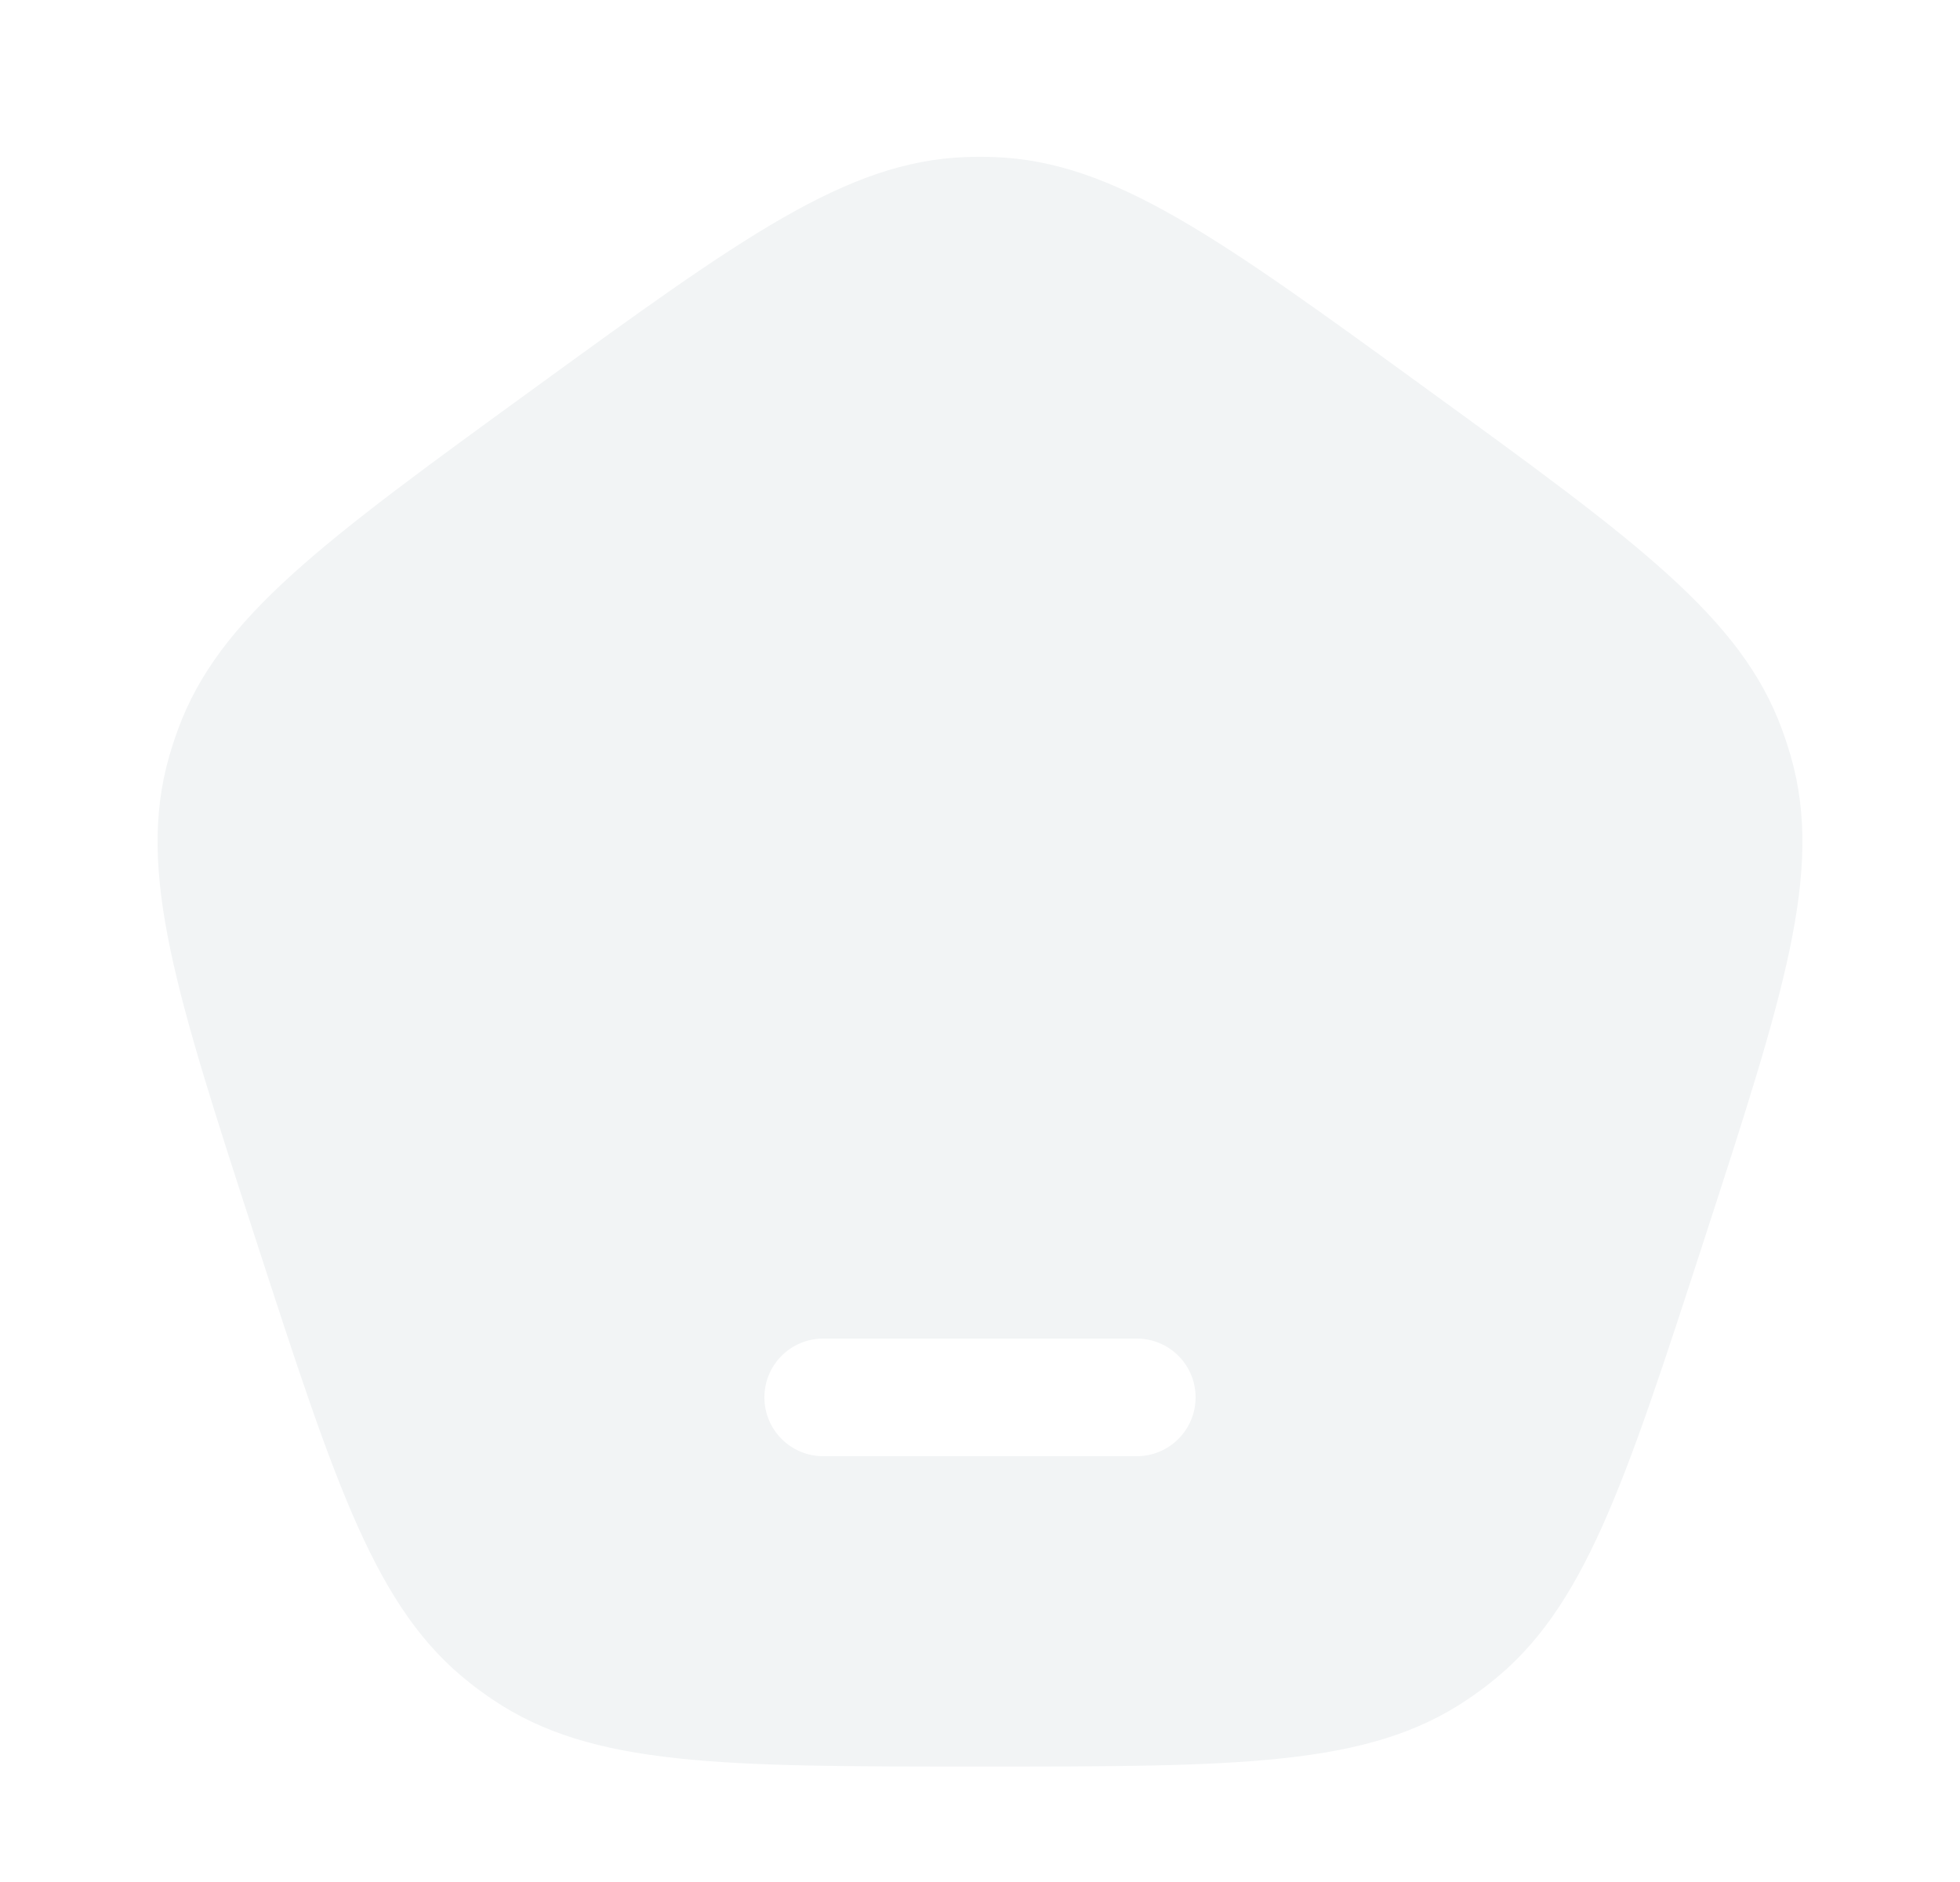
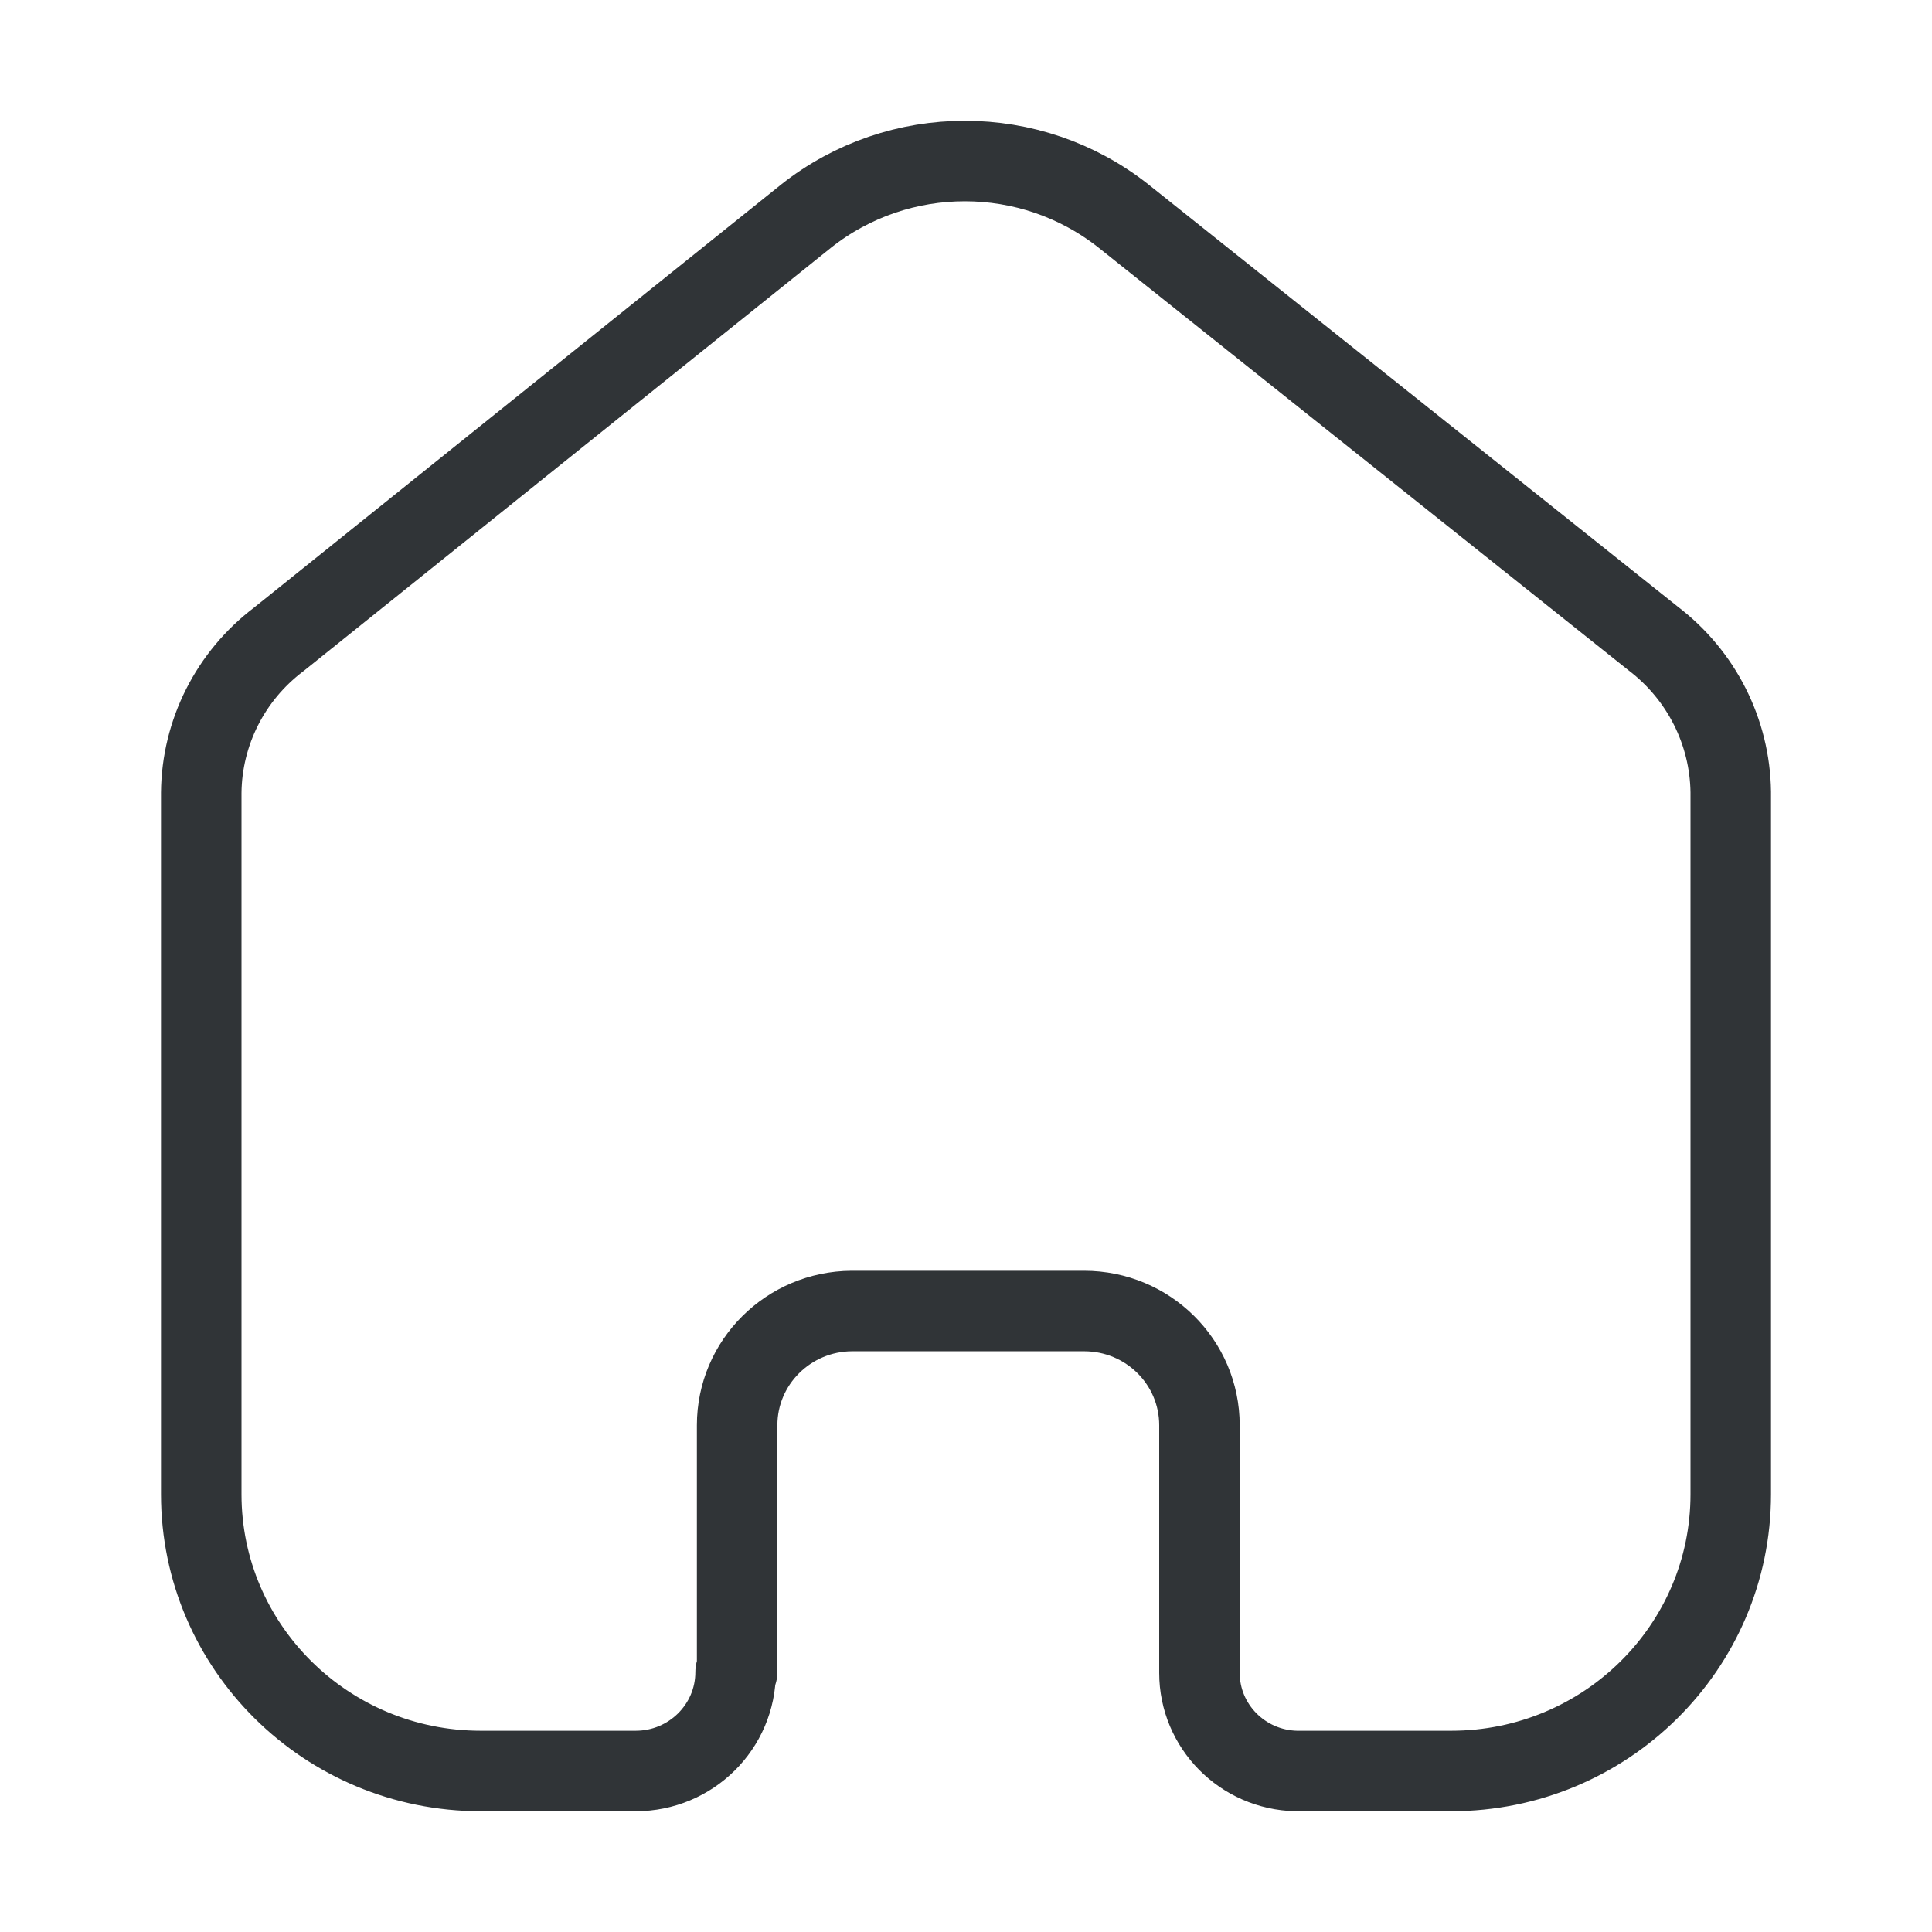
- <svg xmlns="http://www.w3.org/2000/svg" width="25" height="24" viewBox="0 0 25 24" fill="none">
-   <path fill-rule="evenodd" clip-rule="evenodd" d="M6.794 4.966C4.127 6.903 2.793 7.872 2.27 9.303C2.228 9.418 2.19 9.534 2.156 9.652C1.739 11.117 2.248 12.685 3.267 15.82C4.286 18.955 4.795 20.522 5.994 21.462C6.09 21.538 6.189 21.61 6.291 21.678C7.555 22.528 9.204 22.528 12.5 22.528C15.796 22.528 17.445 22.528 18.709 21.678C18.811 21.61 18.91 21.538 19.006 21.462C20.205 20.522 20.714 18.955 21.733 15.82C22.752 12.685 23.261 11.117 22.844 9.652C22.81 9.534 22.772 9.418 22.73 9.303C22.207 7.872 20.873 6.903 18.206 4.966C15.54 3.028 14.206 2.059 12.683 2.003C12.561 1.999 12.439 1.999 12.317 2.003C10.794 2.059 9.46 3.028 6.794 4.966ZM10.5 17.07C10.086 17.07 9.75 17.405 9.75 17.82C9.75 18.234 10.086 18.57 10.5 18.57H14.5C14.914 18.57 15.25 18.234 15.25 17.82C15.25 17.405 14.914 17.07 14.5 17.07H10.5Z" fill="#F2F4F5" />
+ <svg xmlns="http://www.w3.org/2000/svg" width="24" height="24" viewBox="0 0 24 24" fill="none">
+   <path d="M9.157 20.771V17.705C9.157 16.925 9.793 16.291 10.581 16.286H13.467C14.259 16.286 14.9 16.921 14.9 17.705V20.781C14.9 21.443 15.434 21.985 16.103 22H18.027C19.945 22 21.5 20.461 21.5 18.562V9.838C21.49 9.091 21.136 8.389 20.538 7.933L13.958 2.685C12.805 1.772 11.166 1.772 10.013 2.685L3.462 7.943C2.862 8.397 2.507 9.1 2.5 9.847V18.562C2.5 20.461 4.055 22 5.973 22H7.897C8.582 22 9.138 21.45 9.138 20.771" stroke="#303437" stroke-linecap="round" stroke-linejoin="round" />
</svg>
